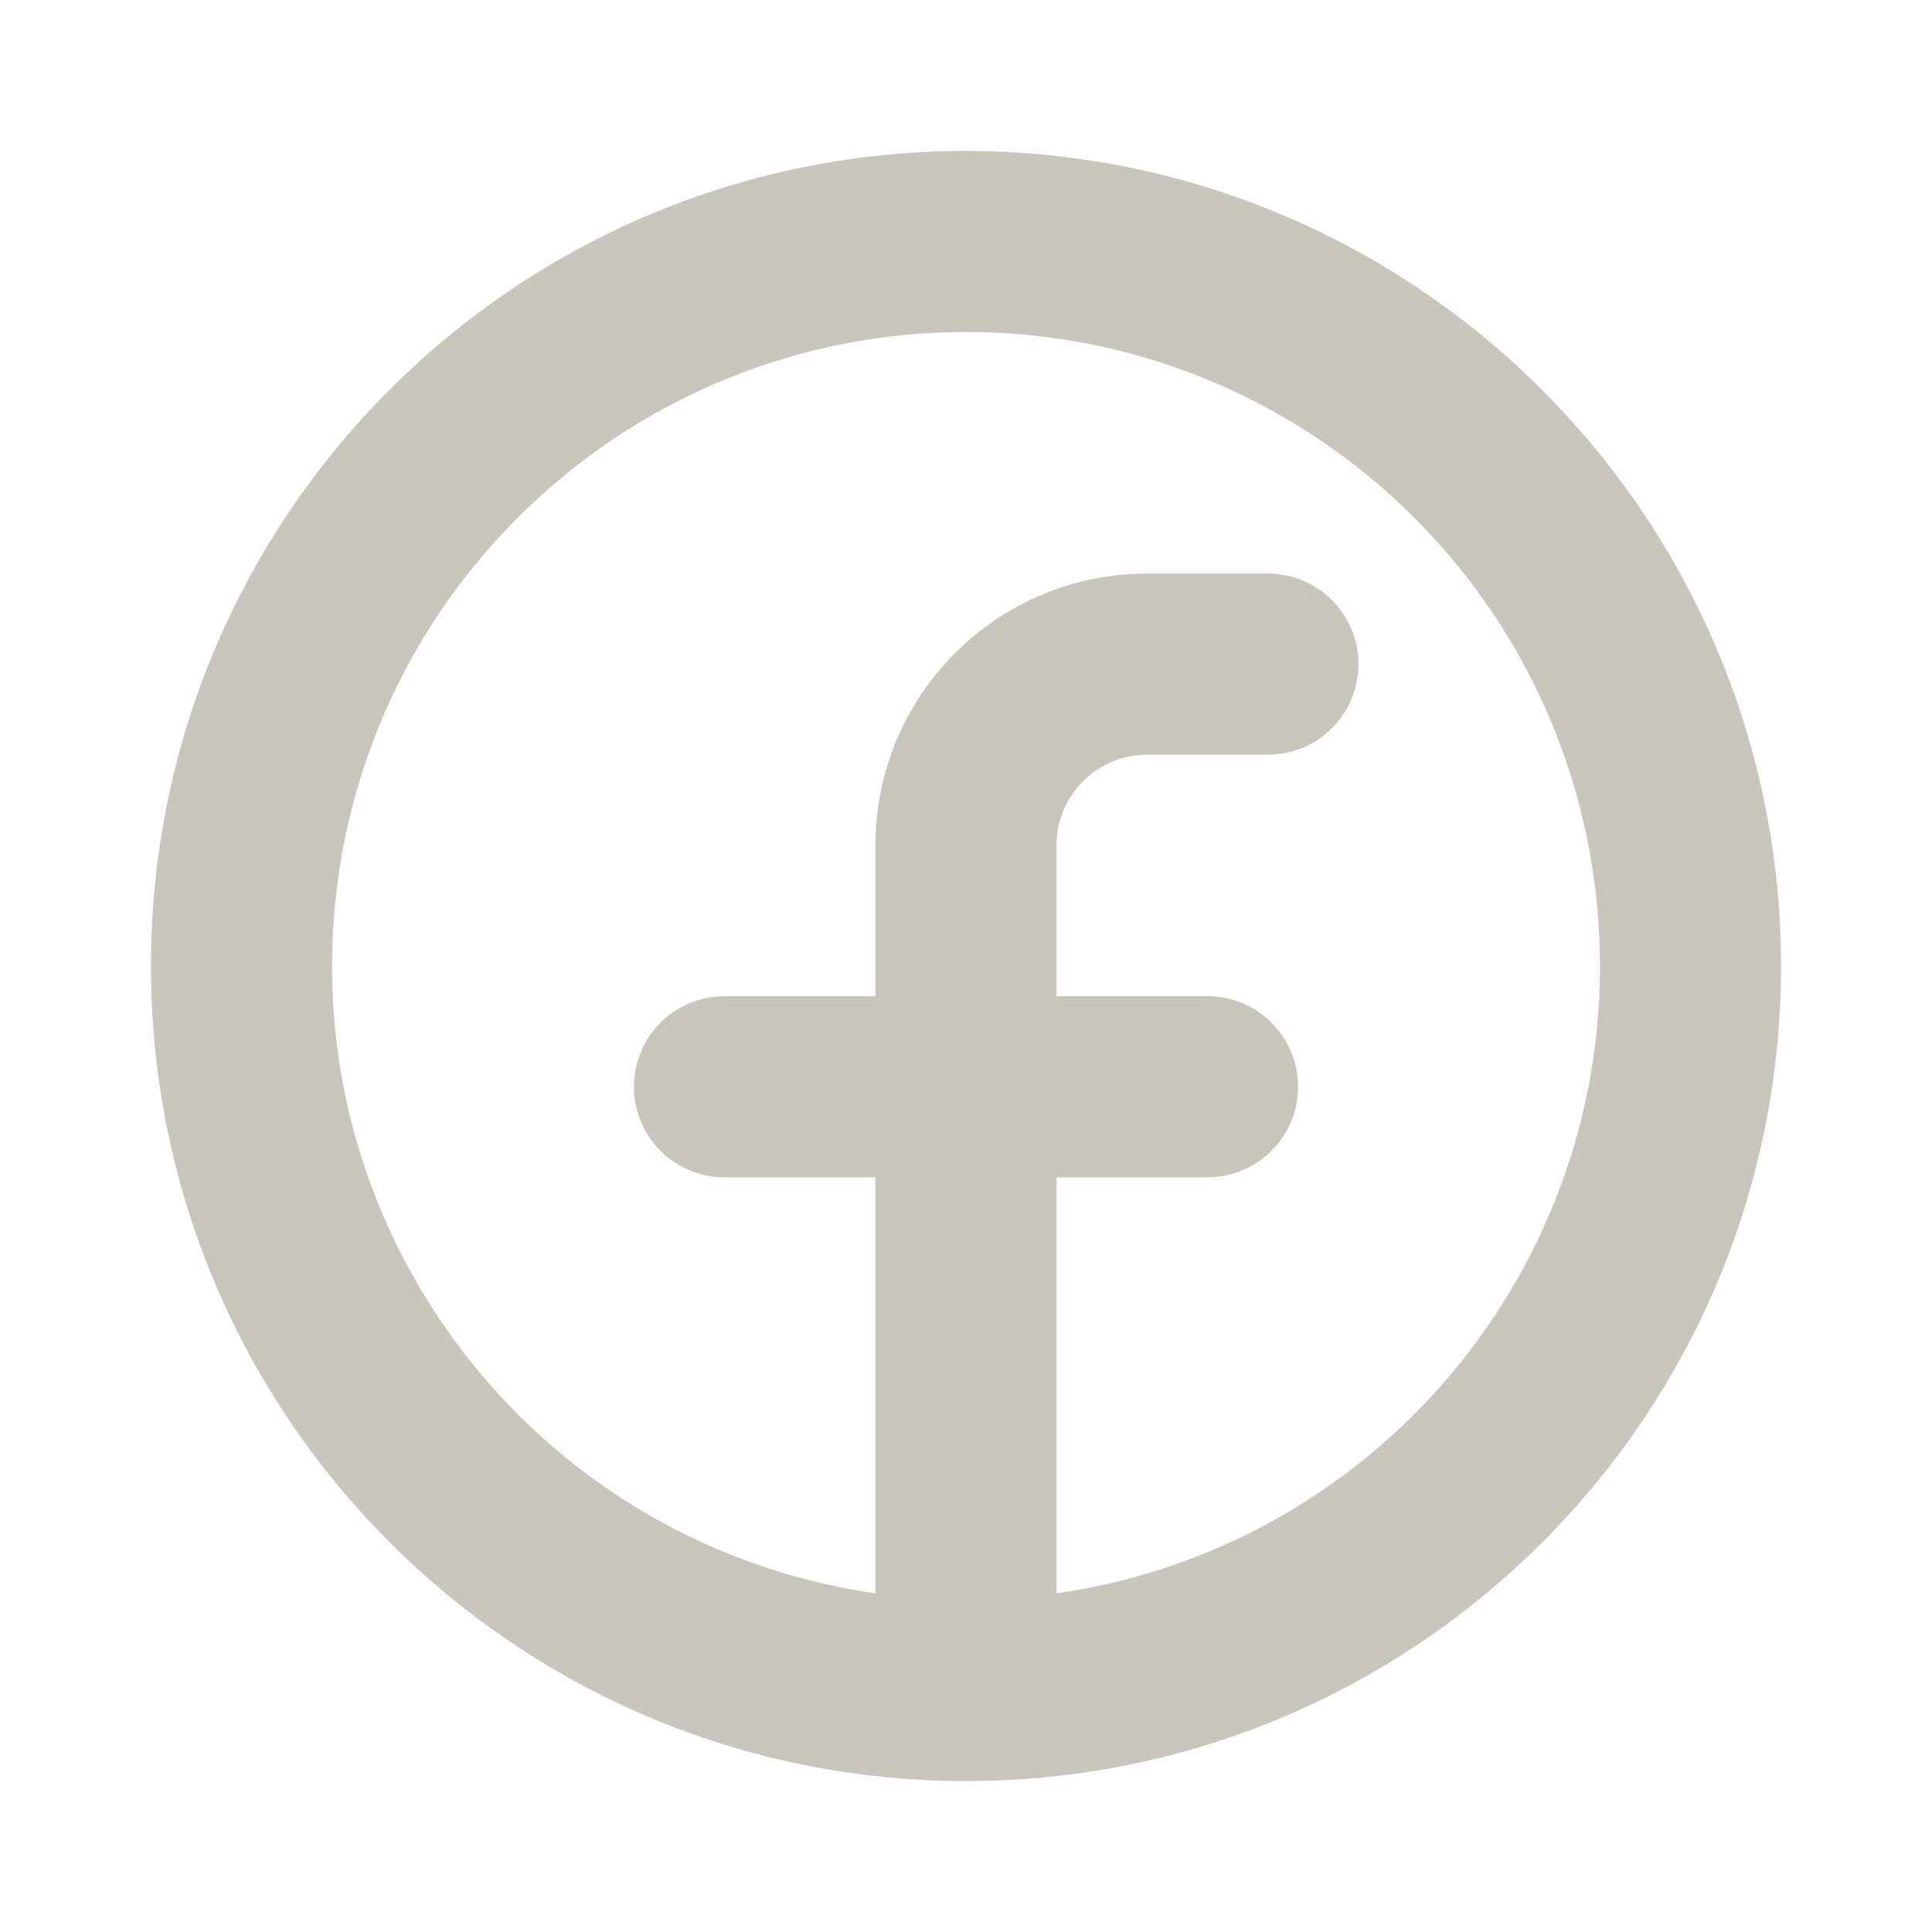
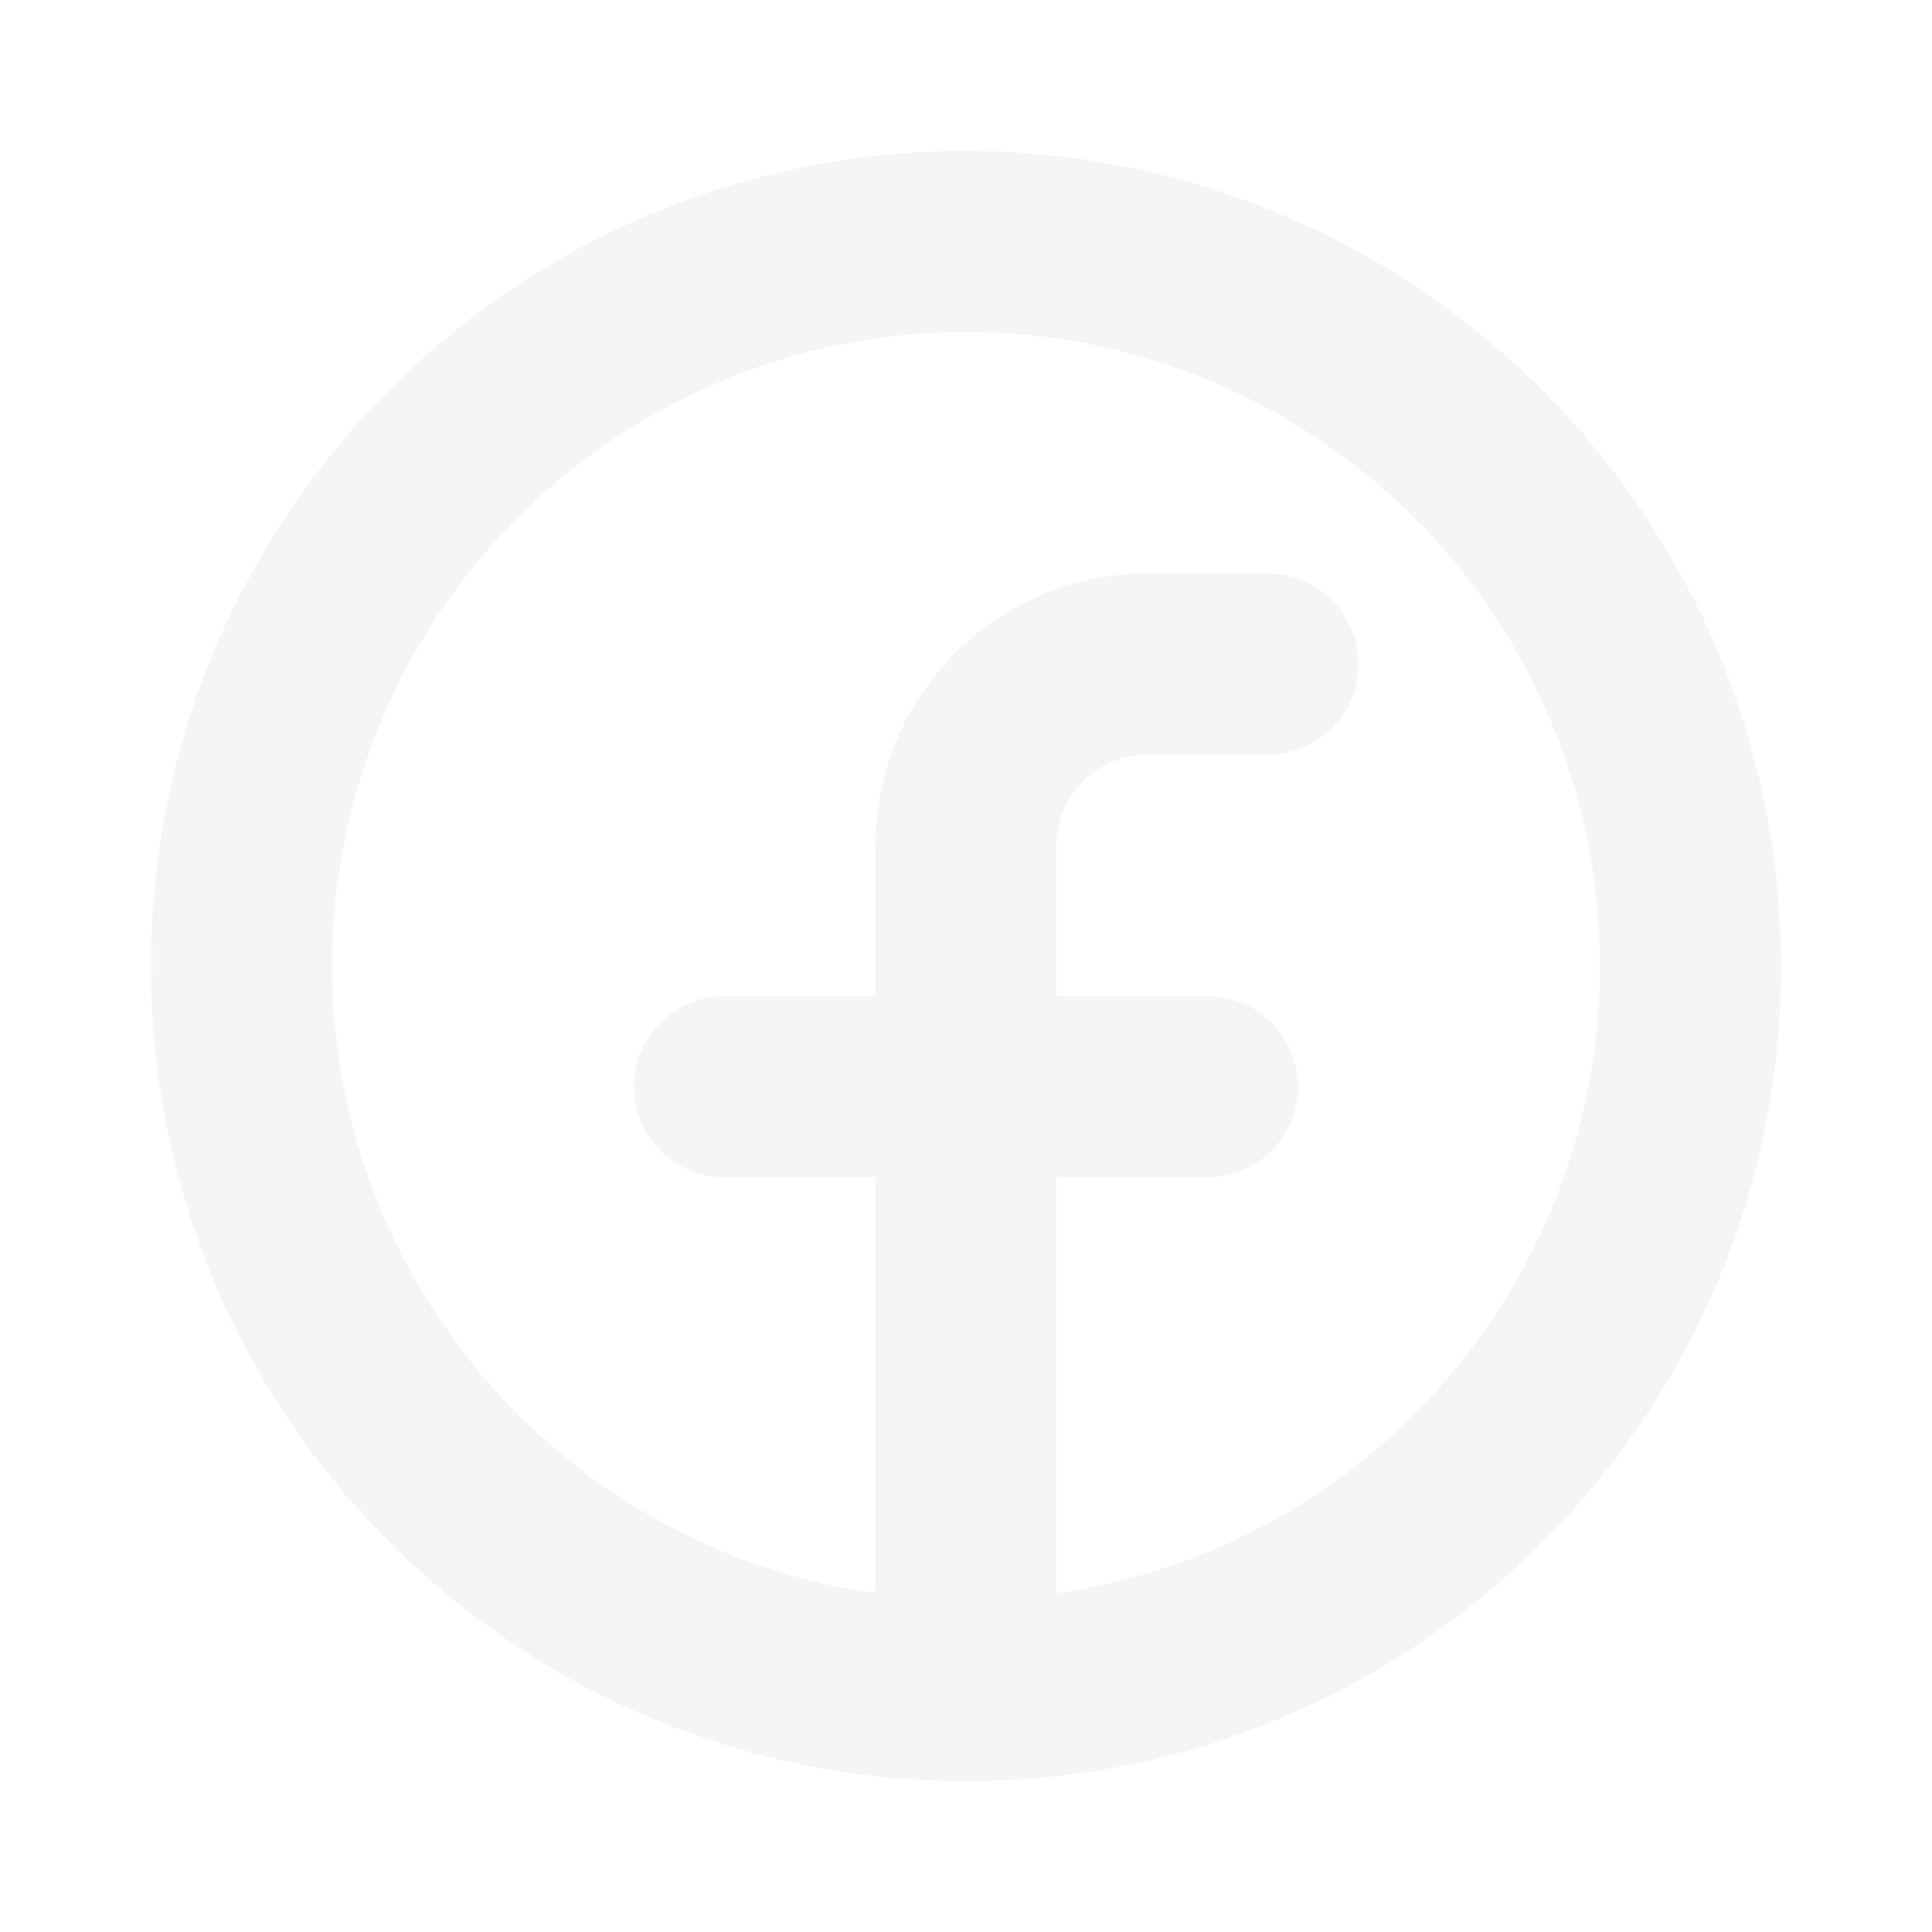
- <svg xmlns="http://www.w3.org/2000/svg" width="32" height="32" fill="#c8c5ba" viewBox="0 0 256 256">
+ <svg xmlns="http://www.w3.org/2000/svg" width="32" height="32" fill="whitesmoke" viewBox="0 0 256 256">
  <path d="M128,20A108,108,0,1,0,236,128,108.12,108.12,0,0,0,128,20Zm12,191.13V156h20a12,12,0,0,0,0-24H140V112a12,12,0,0,1,12-12h16a12,12,0,0,0,0-24H152a36,36,0,0,0-36,36v20H96a12,12,0,0,0,0,24h20v55.13a84,84,0,1,1,24,0Z" />
</svg>
